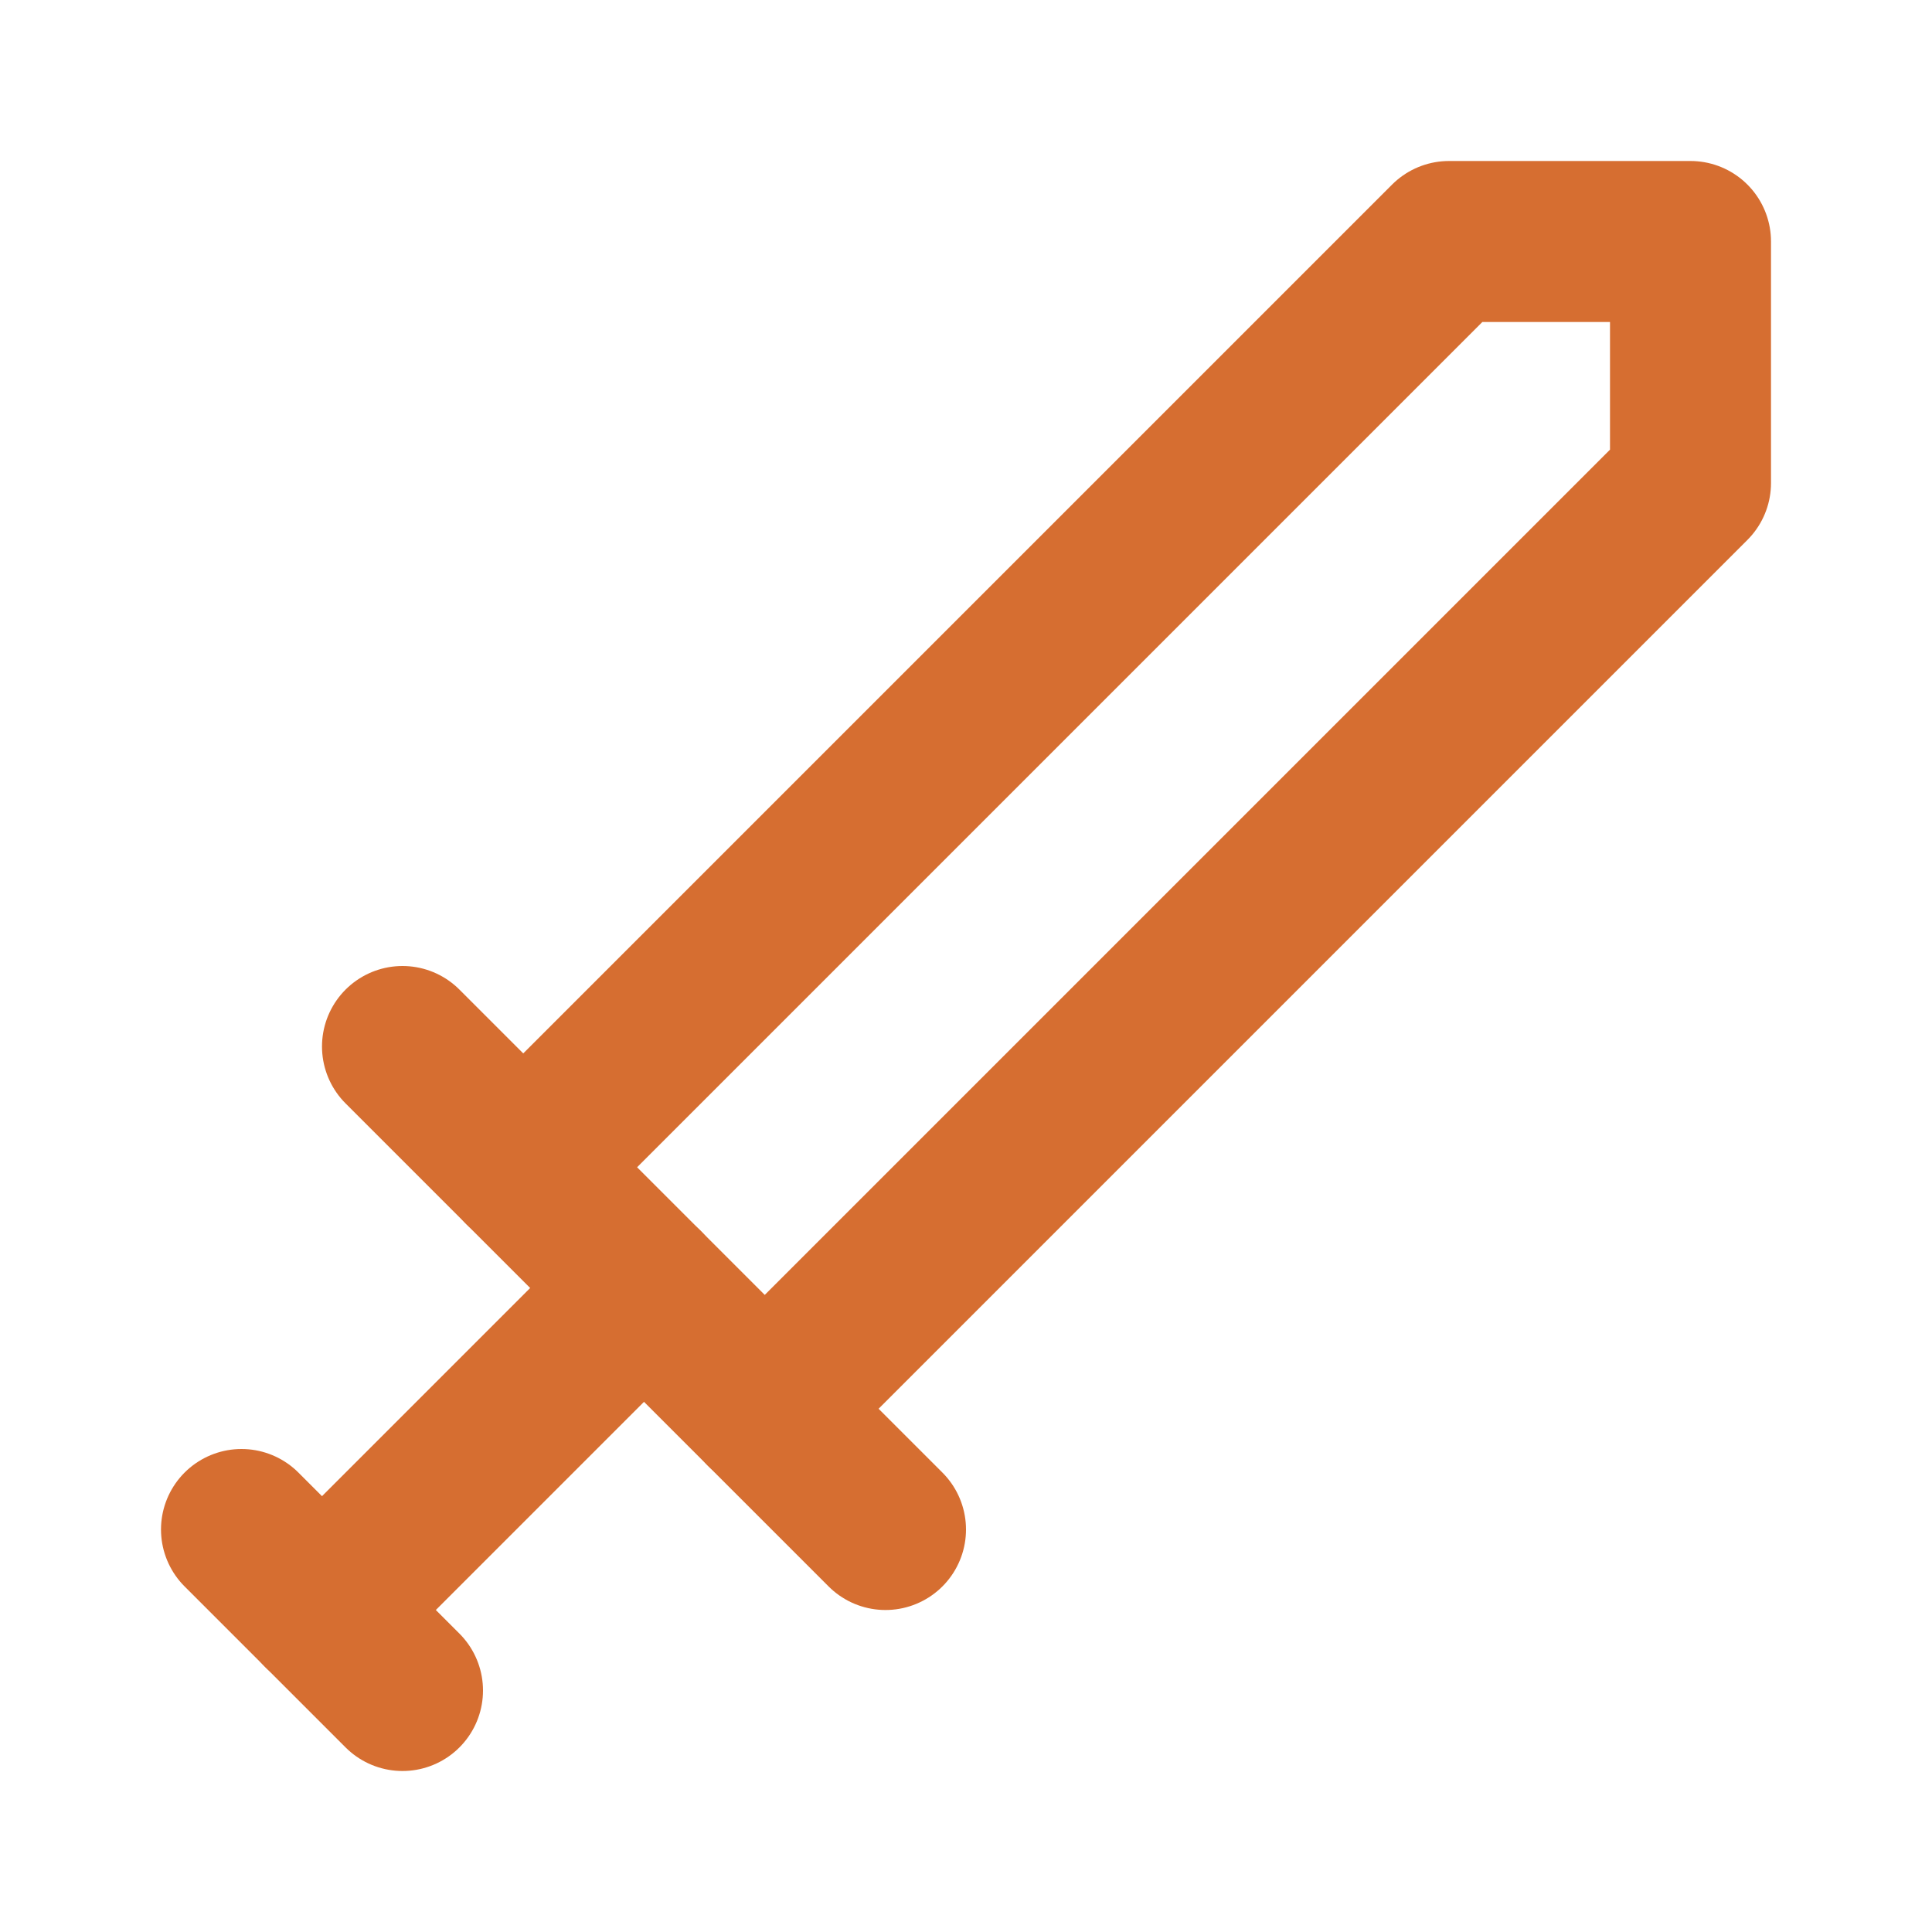
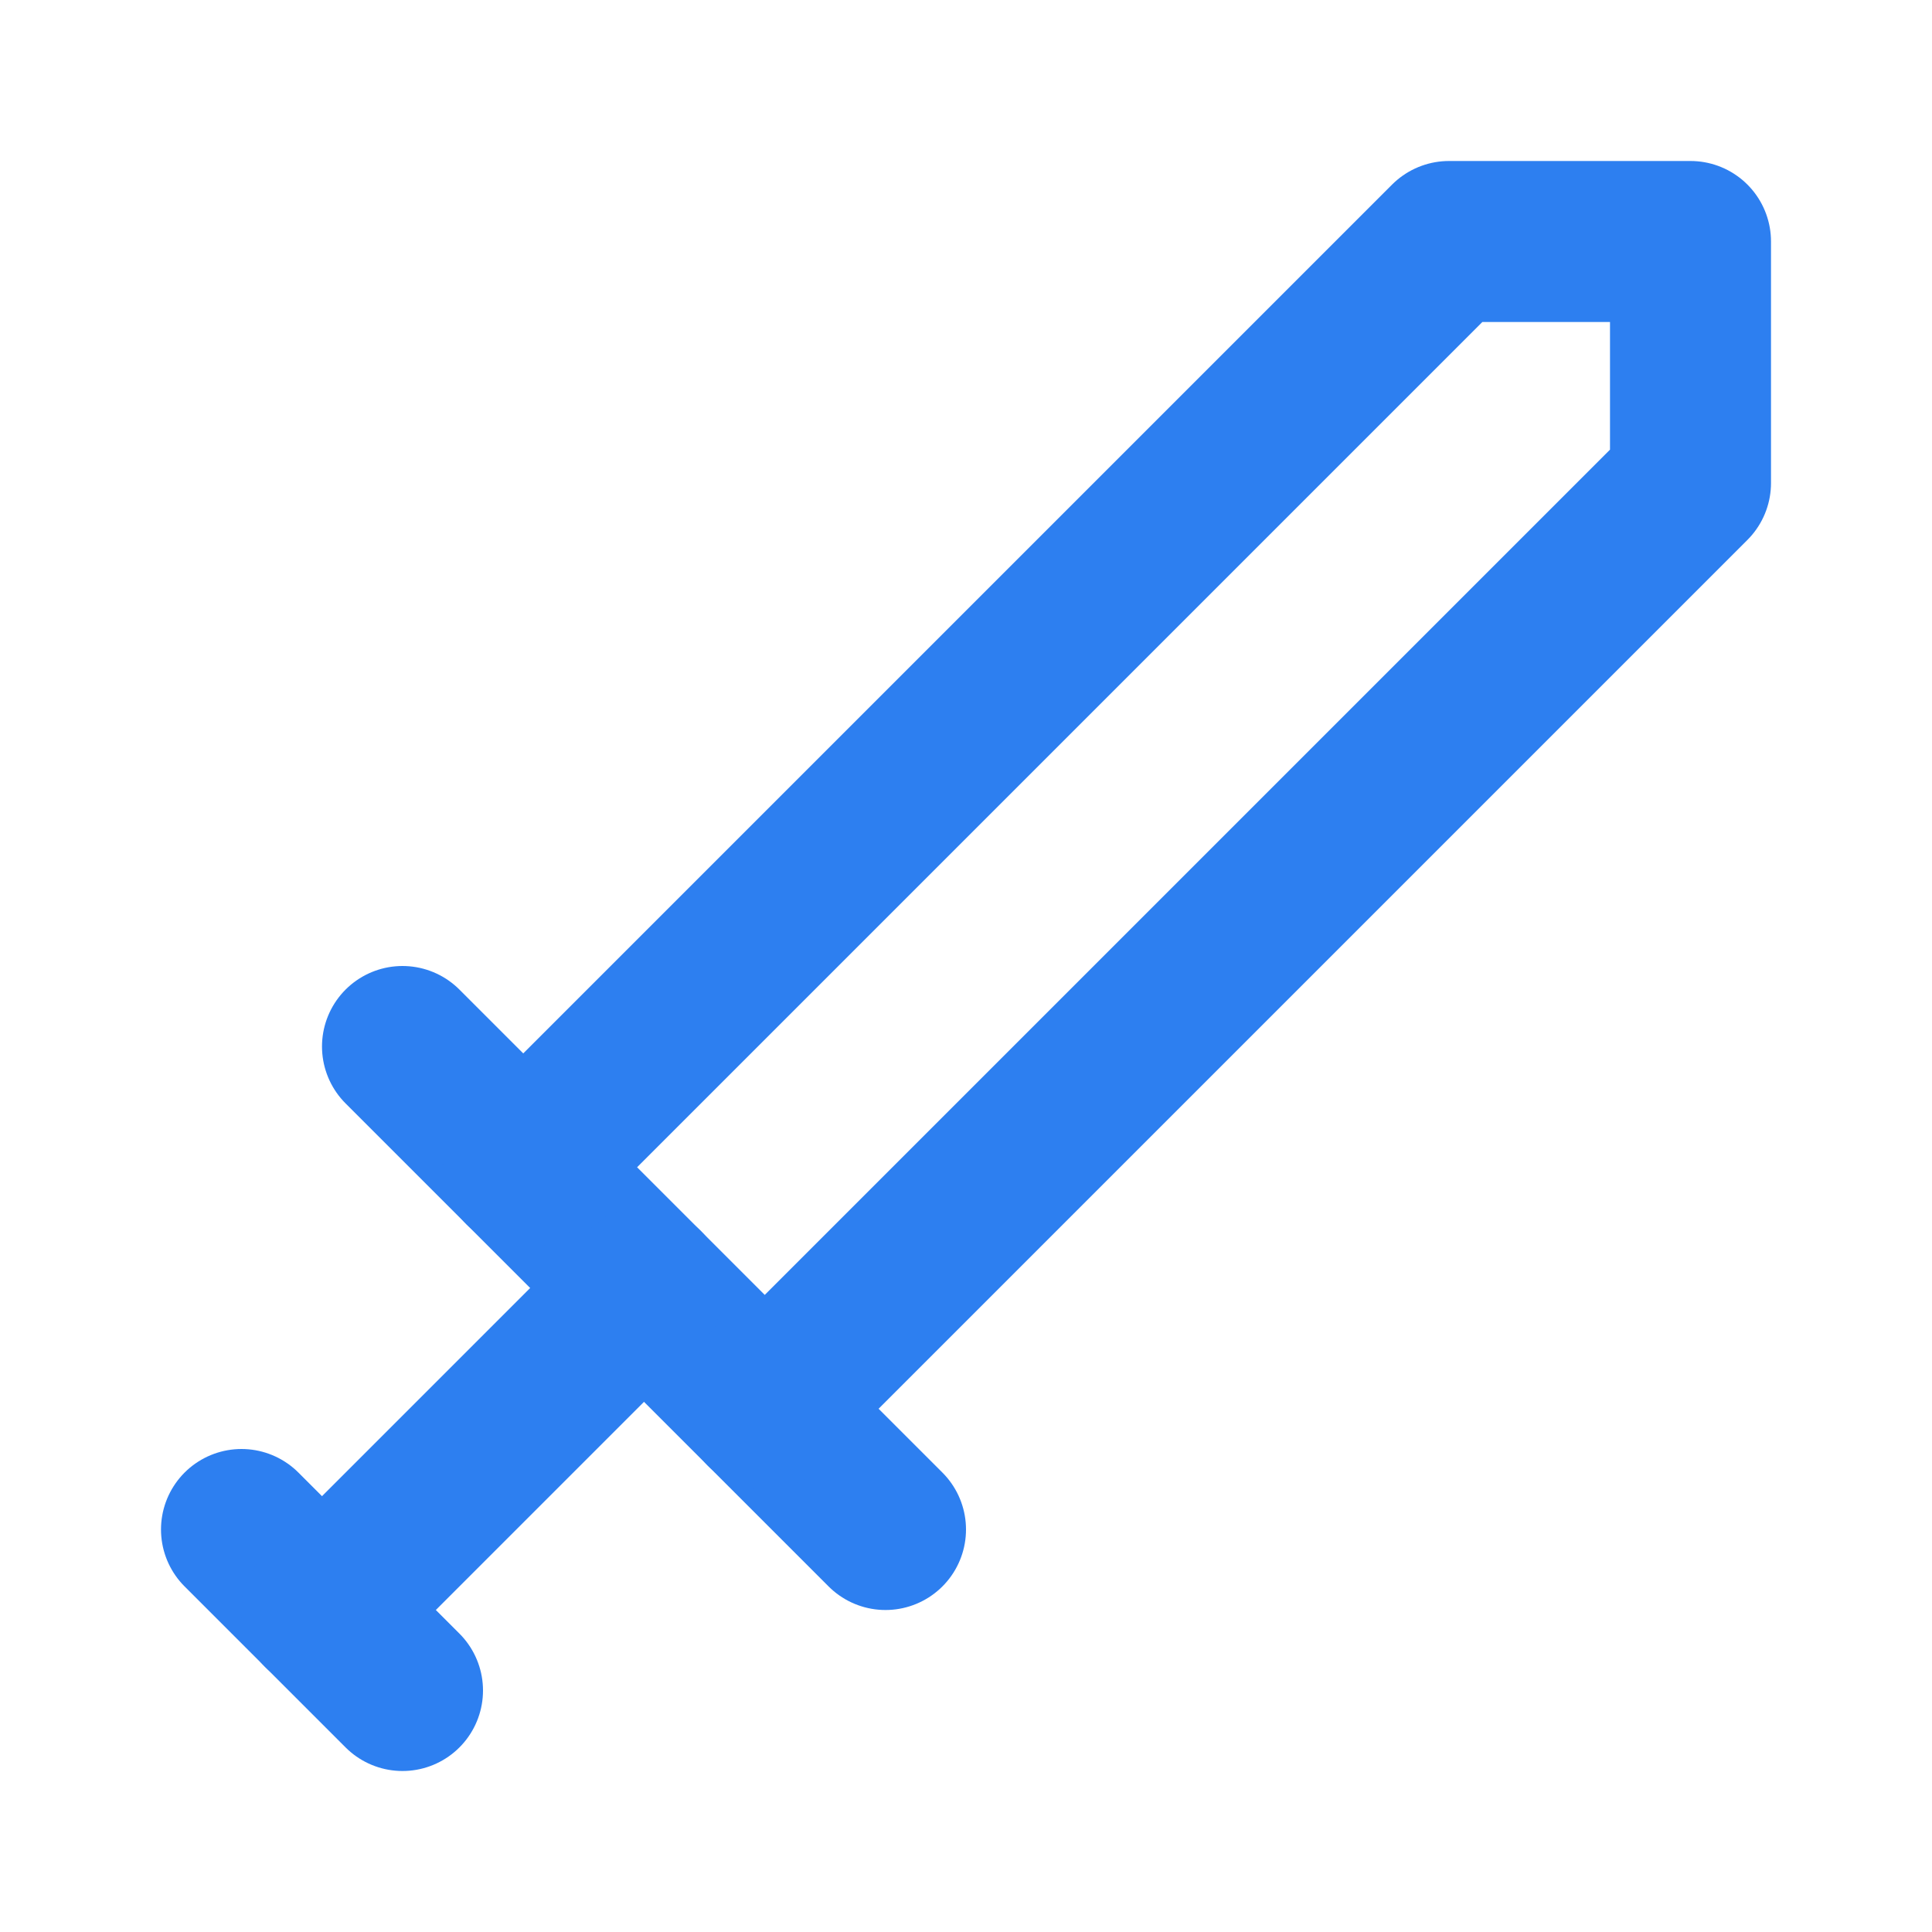
- <svg xmlns="http://www.w3.org/2000/svg" viewBox="0 0 24 24" fill="none" stroke="#d66e31" stroke-width="2" stroke-linecap="round" stroke-linejoin="round">
+ <svg xmlns="http://www.w3.org/2000/svg" viewBox="0 0 24 24" fill="none" stroke="#2D7FF0" stroke-width="2" stroke-linecap="round" stroke-linejoin="round">
  <path d="m11 19-6-6" />
  <path d="m5 21-2-2" />
  <path d="m8 16-4 4" />
  <path d="M9.5 17.5 21 6V3h-3L6.5 14.5" />
</svg>
